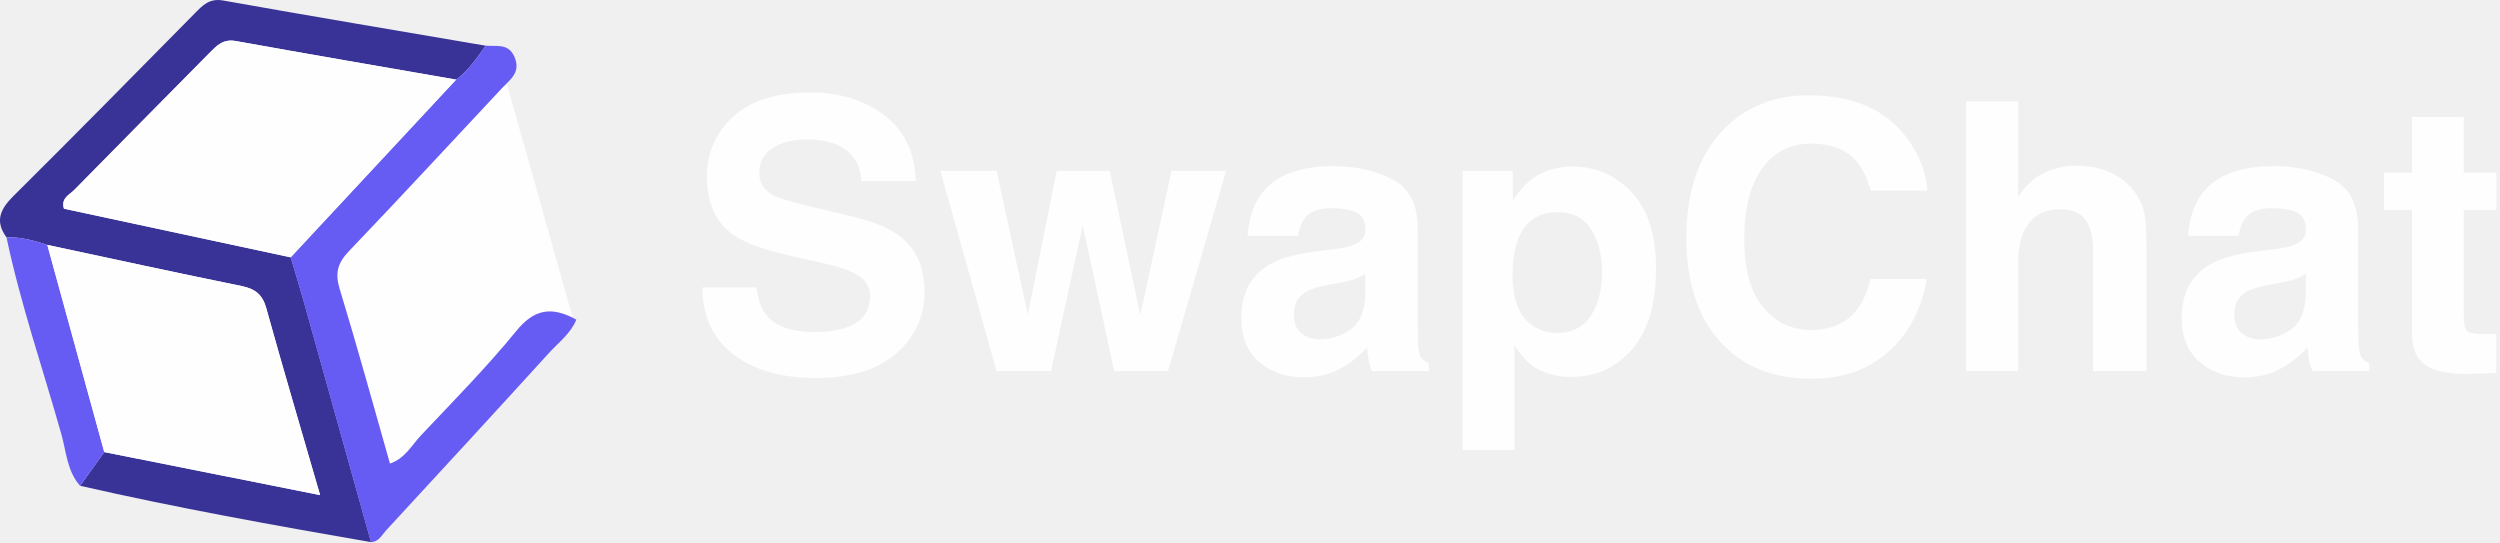
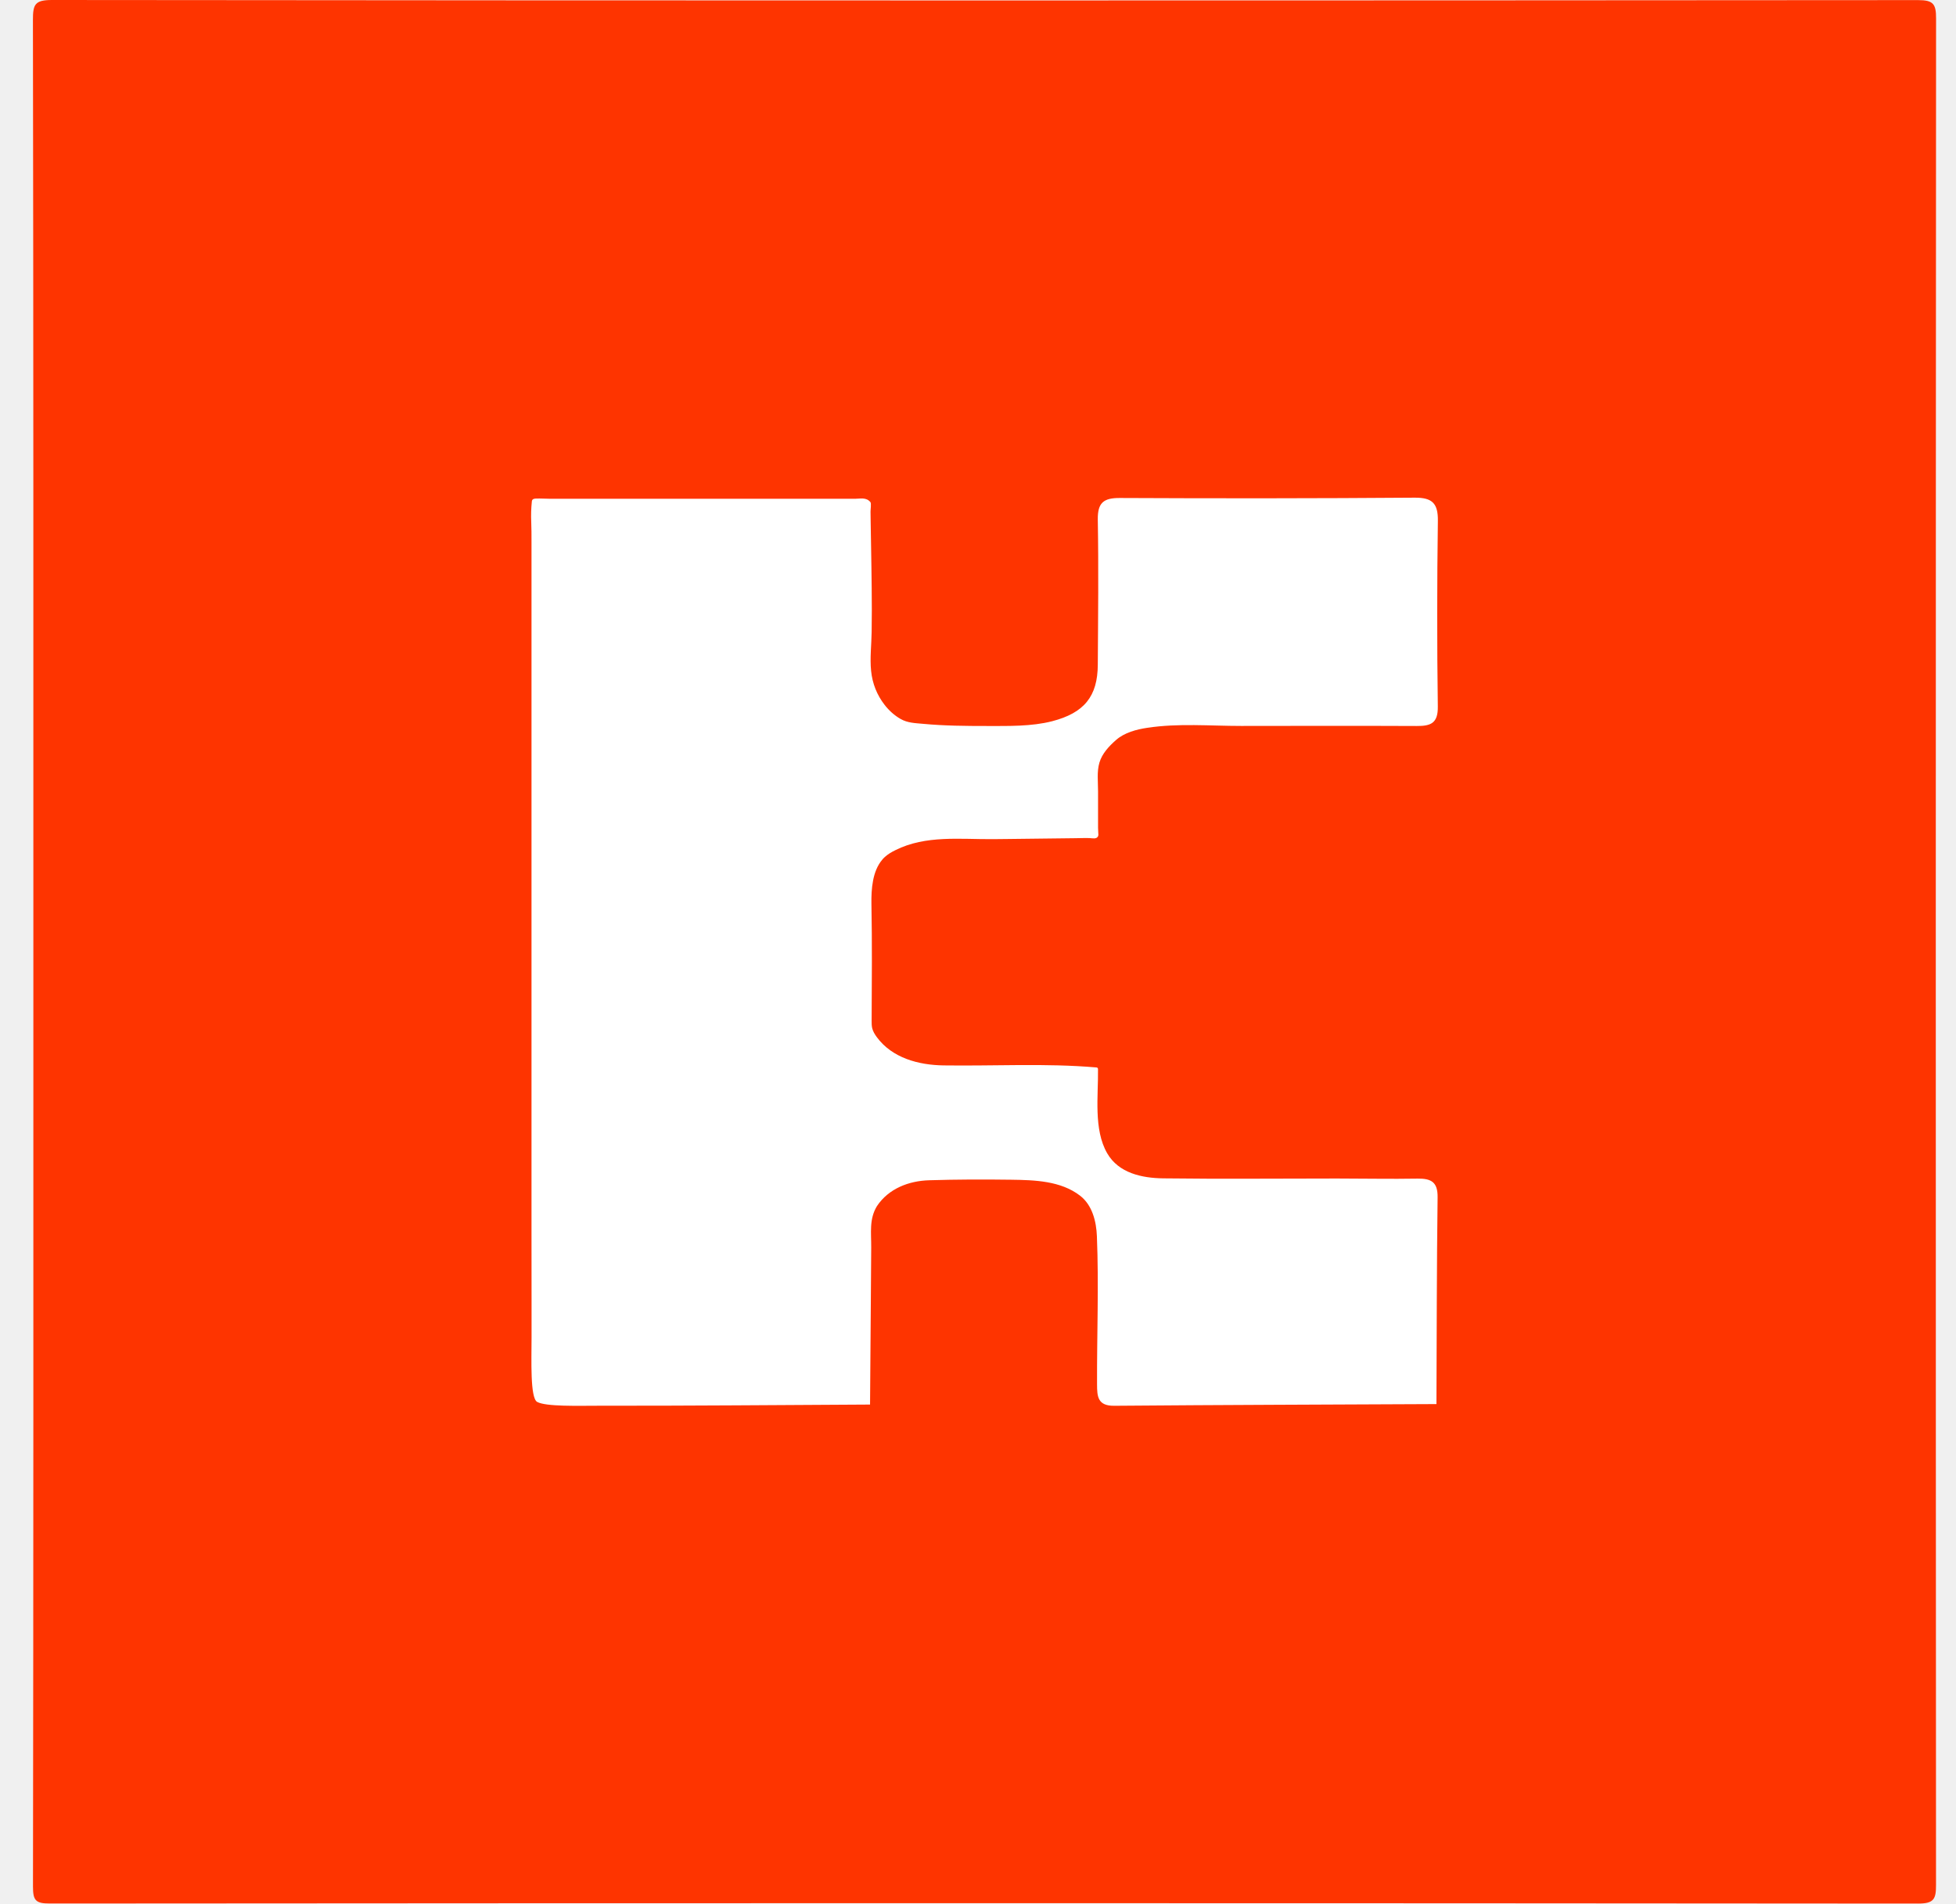
- <svg xmlns="http://www.w3.org/2000/svg" width="166" height="36" viewBox="0 0 166 36" fill="none">
-   <g clip-path="url(#clip0_176_1084)">
-     <path d="M33.227 4.055L21.308 16.961L26.145 34.118L38.064 21.213L33.227 4.055Z" fill="#FEFEFE" />
-     <path d="M24.639 36C18.174 34.877 11.718 33.72 5.318 32.256C5.853 31.512 6.388 30.765 6.923 30.018C11.631 30.955 16.338 31.892 21.255 32.874C19.984 28.489 18.8 24.487 17.681 20.466C17.427 19.555 16.945 19.18 16.043 18.994C11.733 18.118 7.439 17.177 3.141 16.263C2.261 15.974 1.373 15.724 0.432 15.762C-0.349 14.696 0.004 13.899 0.884 13.023C4.928 9.017 8.915 4.954 12.917 0.903C13.448 0.364 13.892 -0.133 14.821 0.034C20.625 1.07 26.441 2.041 32.252 3.035C31.668 3.847 31.11 4.681 30.291 5.292C25.409 4.442 20.526 3.604 15.652 2.728C14.813 2.576 14.385 3.039 13.896 3.536C10.91 6.566 7.909 9.579 4.932 12.617C4.613 12.943 4.032 13.159 4.249 13.861C9.252 14.935 14.282 16.012 19.309 17.093C19.59 18.042 19.882 18.986 20.151 19.939C21.653 25.295 23.144 30.651 24.642 36.004L24.639 36Z" fill="#393398" />
-     <path d="M30.291 5.288C31.11 4.677 31.668 3.843 32.252 3.031C32.962 3.107 33.766 2.834 34.168 3.797C34.596 4.818 33.872 5.281 33.329 5.857C29.946 9.472 26.585 13.106 23.163 16.684C22.423 17.457 22.233 18.133 22.552 19.176C23.717 22.992 24.771 26.843 25.894 30.78C26.896 30.439 27.336 29.562 27.947 28.914C30.097 26.634 32.305 24.4 34.282 21.976C35.469 20.519 36.618 20.318 38.269 21.224C37.893 22.15 37.077 22.749 36.436 23.455C32.852 27.393 29.244 31.311 25.629 35.226C25.348 35.53 25.151 35.985 24.627 35.996C23.133 30.64 21.638 25.284 20.136 19.931C19.87 18.979 19.574 18.034 19.294 17.086C22.954 13.152 26.615 9.218 30.279 5.288H30.291Z" fill="#665CF3" />
-     <path d="M0.432 15.762C1.373 15.724 2.261 15.97 3.141 16.263C4.4 20.849 5.664 25.435 6.923 30.021C6.388 30.769 5.853 31.512 5.318 32.26C4.454 31.285 4.404 30.006 4.078 28.846C2.849 24.491 1.369 20.2 0.432 15.766V15.762Z" fill="#665CF3" />
-     <path d="M30.291 5.288C26.63 9.222 22.97 13.156 19.305 17.086C14.279 16.008 9.252 14.927 4.245 13.854C4.032 13.152 4.609 12.932 4.928 12.61C7.906 9.575 10.906 6.559 13.892 3.528C14.381 3.031 14.81 2.568 15.648 2.72C20.523 3.6 25.409 4.435 30.287 5.284L30.291 5.288Z" fill="#FEFEFE" />
-     <path d="M6.923 30.021C5.664 25.435 4.4 20.849 3.141 16.263C7.439 17.181 11.737 18.118 16.043 18.994C16.945 19.18 17.431 19.555 17.681 20.466C18.797 24.487 19.984 28.489 21.255 32.874C16.338 31.895 11.631 30.959 6.923 30.018V30.021Z" fill="#FEFEFE" />
-     <path d="M54.038 22.044C54.926 22.044 55.643 21.945 56.197 21.752C57.247 21.376 57.771 20.682 57.771 19.665C57.771 19.074 57.509 18.611 56.989 18.288C56.47 17.97 55.65 17.689 54.539 17.446L52.634 17.017C50.764 16.596 49.471 16.134 48.758 15.64C47.547 14.81 46.94 13.512 46.94 11.748C46.94 10.14 47.525 8.801 48.697 7.735C49.869 6.669 51.587 6.138 53.856 6.138C55.749 6.138 57.365 6.639 58.704 7.644C60.043 8.649 60.741 10.106 60.809 12.018H57.198C57.133 10.937 56.659 10.166 55.783 9.711C55.199 9.412 54.47 9.26 53.598 9.26C52.631 9.26 51.857 9.453 51.28 9.844C50.703 10.235 50.415 10.777 50.415 11.479C50.415 12.12 50.7 12.602 51.269 12.917C51.633 13.129 52.414 13.376 53.609 13.66L56.709 14.404C58.067 14.73 59.091 15.162 59.781 15.709C60.855 16.555 61.39 17.78 61.39 19.381C61.39 20.982 60.76 22.385 59.504 23.474C58.249 24.559 56.473 25.101 54.182 25.101C51.891 25.101 49.998 24.567 48.655 23.497C47.312 22.427 46.641 20.959 46.641 19.089H50.225C50.339 19.912 50.563 20.523 50.897 20.932C51.508 21.672 52.551 22.044 54.03 22.044H54.038Z" fill="#FEFEFE" />
-     <path d="M73.98 24.642L71.894 14.958L69.785 24.642H66.173L62.441 11.346H66.173L68.248 20.883L70.164 11.346H73.688L75.714 20.921L77.789 11.346H81.412L77.558 24.642H73.984H73.98Z" fill="#FEFEFE" />
-     <path d="M83.824 12.788C84.742 11.616 86.32 11.031 88.559 11.031C90.015 11.031 91.309 11.32 92.436 11.896C93.566 12.473 94.131 13.562 94.131 15.166V21.266C94.131 21.687 94.139 22.199 94.154 22.802C94.177 23.258 94.249 23.569 94.363 23.728C94.476 23.887 94.647 24.024 94.875 24.13V24.642H91.093C90.986 24.373 90.914 24.123 90.873 23.887C90.831 23.652 90.8 23.383 90.774 23.083C90.292 23.603 89.742 24.047 89.116 24.411C88.369 24.843 87.523 25.056 86.578 25.056C85.376 25.056 84.382 24.711 83.597 24.024C82.811 23.337 82.421 22.363 82.421 21.103C82.421 19.468 83.05 18.285 84.31 17.552C85 17.154 86.017 16.869 87.36 16.699L88.543 16.551C89.184 16.471 89.644 16.369 89.92 16.247C90.417 16.035 90.664 15.705 90.664 15.261C90.664 14.715 90.474 14.339 90.095 14.134C89.716 13.926 89.162 13.823 88.43 13.823C87.606 13.823 87.026 14.028 86.685 14.434C86.442 14.734 86.279 15.143 86.195 15.656H82.842C82.914 14.491 83.24 13.539 83.817 12.788H83.824ZM86.412 22.131C86.738 22.4 87.136 22.533 87.606 22.533C88.354 22.533 89.044 22.313 89.674 21.873C90.304 21.433 90.63 20.633 90.656 19.472V18.178C90.436 18.315 90.216 18.429 89.993 18.512C89.769 18.599 89.461 18.675 89.071 18.751L88.289 18.899C87.557 19.028 87.034 19.187 86.715 19.373C86.18 19.692 85.911 20.181 85.911 20.849C85.911 21.445 86.078 21.869 86.412 22.131Z" fill="#FEFEFE" />
-     <path d="M108.353 12.776C109.426 13.922 109.961 15.606 109.961 17.826C109.961 20.166 109.434 21.953 108.383 23.182C107.329 24.411 105.974 25.026 104.317 25.026C103.258 25.026 102.382 24.76 101.684 24.233C101.301 23.941 100.929 23.512 100.561 22.951V29.877H97.12V11.35H100.451V13.315C100.827 12.739 101.225 12.283 101.646 11.949C102.42 11.358 103.338 11.058 104.404 11.058C105.955 11.058 107.276 11.631 108.357 12.776H108.353ZM106.376 17.996C106.376 16.972 106.141 16.065 105.675 15.276C105.208 14.487 104.449 14.093 103.399 14.093C102.139 14.093 101.27 14.692 100.8 15.887C100.557 16.52 100.436 17.325 100.436 18.303C100.436 19.847 100.846 20.932 101.669 21.558C102.158 21.922 102.735 22.108 103.402 22.108C104.37 22.108 105.109 21.733 105.618 20.985C106.126 20.238 106.38 19.241 106.38 17.996H106.376Z" fill="#FEFEFE" />
-     <path d="M125.442 23.303C124.1 24.532 122.385 25.147 120.295 25.147C117.708 25.147 115.674 24.316 114.195 22.658C112.715 20.993 111.976 18.706 111.976 15.804C111.976 12.666 112.818 10.246 114.502 8.547C115.966 7.067 117.829 6.327 120.09 6.327C123.113 6.327 125.325 7.321 126.725 9.305C127.499 10.421 127.912 11.536 127.969 12.659H124.213C123.971 11.798 123.656 11.145 123.273 10.709C122.59 9.928 121.577 9.537 120.234 9.537C118.891 9.537 117.791 10.087 117.002 11.191C116.213 12.291 115.818 13.85 115.818 15.868C115.818 17.886 116.236 19.396 117.07 20.401C117.905 21.407 118.963 21.907 120.249 21.907C121.535 21.907 122.571 21.475 123.261 20.614C123.644 20.151 123.959 19.457 124.213 18.527H127.935C127.609 20.488 126.782 22.082 125.446 23.307L125.442 23.303Z" fill="#FEFEFE" />
-     <path d="M142.528 16.835V24.642H138.978V16.555C138.978 15.838 138.856 15.261 138.613 14.821C138.295 14.203 137.695 13.896 136.808 13.896C135.92 13.896 135.192 14.203 134.718 14.817C134.243 15.432 134.004 16.308 134.004 17.446V24.642H130.541V6.726H134.004V13.08C134.509 12.306 135.093 11.767 135.753 11.464C136.413 11.16 137.111 11.005 137.843 11.005C138.667 11.005 139.41 11.149 140.081 11.434C140.753 11.718 141.303 12.154 141.735 12.739C142.1 13.235 142.323 13.744 142.407 14.271C142.487 14.794 142.528 15.652 142.528 16.839V16.835Z" fill="#FEFEFE" />
-     <path d="M146.272 12.788C147.19 11.616 148.769 11.031 151.007 11.031C152.463 11.031 153.757 11.32 154.884 11.896C156.014 12.473 156.579 13.562 156.579 15.166V21.266C156.579 21.687 156.587 22.199 156.602 22.802C156.625 23.258 156.697 23.569 156.811 23.728C156.924 23.887 157.095 24.024 157.323 24.13V24.642H153.541C153.434 24.373 153.362 24.123 153.321 23.887C153.279 23.652 153.249 23.383 153.222 23.083C152.74 23.603 152.19 24.047 151.564 24.411C150.817 24.843 149.971 25.056 149.026 25.056C147.824 25.056 146.83 24.711 146.045 24.024C145.26 23.337 144.869 22.363 144.869 21.103C144.869 19.468 145.499 18.285 146.758 17.552C147.448 17.154 148.465 16.869 149.808 16.699L150.991 16.551C151.633 16.471 152.092 16.369 152.369 16.247C152.865 16.035 153.112 15.705 153.112 15.261C153.112 14.715 152.922 14.339 152.543 14.134C152.164 13.926 151.61 13.823 150.878 13.823C150.055 13.823 149.474 14.028 149.133 14.434C148.89 14.734 148.727 15.143 148.643 15.656H145.29C145.362 14.491 145.688 13.539 146.265 12.788H146.272ZM148.86 22.131C149.186 22.4 149.584 22.533 150.055 22.533C150.802 22.533 151.492 22.313 152.122 21.873C152.752 21.433 153.078 20.633 153.104 19.472V18.178C152.884 18.315 152.664 18.429 152.441 18.512C152.217 18.599 151.91 18.675 151.519 18.751L150.737 18.899C150.005 19.028 149.482 19.187 149.163 19.373C148.628 19.692 148.359 20.181 148.359 20.849C148.359 21.445 148.526 21.869 148.86 22.131Z" fill="#FEFEFE" />
-     <path d="M165.752 22.165V24.764L164.106 24.824C162.463 24.881 161.34 24.597 160.741 23.971C160.35 23.573 160.157 22.958 160.157 22.131V13.945H158.302V11.468H160.157V7.761H163.597V11.468H165.756V13.945H163.597V20.97C163.597 21.517 163.665 21.854 163.806 21.987C163.942 22.12 164.367 22.188 165.073 22.188C165.179 22.188 165.289 22.188 165.407 22.18C165.524 22.177 165.642 22.169 165.756 22.161L165.752 22.165Z" fill="#FEFEFE" />
+ <svg xmlns="http://www.w3.org/2000/svg" width="37" height="36" viewBox="0 0 37 36" fill="none">
+   <g clip-path="url(#clip0_551_1108)">
+     <path d="M36.622 35.646C36.622 35.906 36.59 36 36.288 36C24.507 35.99 12.725 35.99 0.943 35.999C0.666 36 0.624 35.934 0.624 35.674C0.633 29.784 0.631 23.893 0.631 18.004C0.631 12.114 0.633 6.252 0.623 0.377C0.623 0.087 0.657 0 0.982 0C12.749 0.012 24.516 0.011 36.283 0.002C36.571 0.002 36.624 0.076 36.623 0.349C36.616 12.115 36.616 23.881 36.622 35.646Z" fill="#FE3400" />
+     <path d="M16.692 16.255C16.502 16.473 16.48 16.818 16.484 17.093C16.498 17.83 16.492 18.567 16.488 19.304C16.488 19.351 16.488 19.398 16.498 19.443C16.513 19.505 16.547 19.561 16.585 19.613C16.878 20.011 17.378 20.142 17.848 20.149C18.811 20.163 19.773 20.105 20.735 20.187C20.745 20.187 20.755 20.189 20.763 20.197C20.769 20.204 20.77 20.215 20.77 20.225C20.777 20.721 20.683 21.36 20.944 21.811C21.16 22.186 21.601 22.28 22.005 22.285C23.099 22.299 24.193 22.288 25.288 22.288C25.798 22.288 26.308 22.299 26.817 22.29C27.072 22.287 27.198 22.354 27.194 22.643C27.177 23.947 27.178 25.251 27.172 26.554C25.14 26.564 23.108 26.569 21.076 26.586C20.761 26.589 20.753 26.407 20.752 26.181C20.748 25.249 20.787 24.308 20.749 23.378C20.738 23.1 20.662 22.791 20.431 22.613C20.066 22.331 19.57 22.317 19.129 22.311C18.613 22.304 18.094 22.305 17.578 22.321C17.191 22.332 16.81 22.478 16.589 22.809C16.438 23.056 16.482 23.314 16.48 23.593C16.478 23.924 16.475 24.253 16.473 24.583C16.468 25.243 16.463 25.903 16.458 26.563C14.751 26.572 13.043 26.587 11.335 26.585C10.935 26.585 10.329 26.605 10.161 26.513C10.026 26.438 10.055 25.716 10.055 25.304C10.055 25.057 10.055 24.81 10.055 24.563C10.055 24.148 10.055 23.732 10.054 23.317C10.054 22.902 10.054 22.486 10.054 22.072C10.054 21.657 10.054 21.241 10.054 20.826C10.054 20.411 10.054 19.995 10.054 19.58C10.054 19.165 10.054 18.75 10.054 18.335C10.054 17.92 10.054 17.504 10.054 17.089C10.054 16.674 10.054 16.258 10.054 15.844C10.054 15.429 10.054 15.013 10.054 14.598C10.054 14.183 10.054 13.767 10.054 13.352C10.054 12.937 10.054 12.522 10.054 12.107C10.054 11.692 10.054 11.276 10.054 10.861C10.054 10.653 10.054 10.446 10.054 10.238C10.054 10.116 10.054 9.995 10.049 9.873C10.043 9.745 10.047 9.616 10.06 9.489C10.061 9.477 10.062 9.465 10.069 9.455C10.081 9.435 10.109 9.431 10.134 9.429C10.227 9.425 10.322 9.433 10.416 9.433C10.515 9.433 10.614 9.433 10.713 9.433C10.909 9.433 11.106 9.433 11.302 9.433C11.717 9.433 12.133 9.433 12.547 9.433C12.962 9.433 13.378 9.433 13.793 9.433C14.208 9.433 14.624 9.433 15.039 9.433C15.417 9.433 15.795 9.433 16.172 9.433C16.272 9.433 16.384 9.399 16.465 9.496C16.485 9.519 16.466 9.644 16.467 9.677C16.467 9.748 16.469 9.82 16.47 9.891C16.471 10.029 16.474 10.165 16.477 10.303C16.481 10.578 16.487 10.853 16.489 11.127C16.492 11.402 16.493 11.677 16.488 11.952C16.485 12.194 16.453 12.447 16.478 12.688C16.502 12.929 16.59 13.146 16.733 13.33C16.816 13.437 16.918 13.53 17.036 13.597C17.168 13.673 17.311 13.675 17.461 13.689C17.864 13.727 18.268 13.73 18.672 13.73C19.076 13.73 19.513 13.74 19.902 13.64C20.508 13.483 20.764 13.171 20.766 12.568C20.772 11.654 20.782 10.74 20.766 9.825C20.762 9.507 20.876 9.416 21.185 9.418C23.043 9.427 24.903 9.426 26.761 9.412C27.092 9.41 27.204 9.518 27.199 9.852C27.183 11.021 27.182 12.19 27.198 13.36C27.203 13.677 27.068 13.732 26.797 13.73C25.691 13.725 24.585 13.728 23.479 13.729C22.887 13.729 22.292 13.675 21.704 13.764C21.5 13.794 21.268 13.855 21.11 13.996C20.979 14.111 20.847 14.251 20.797 14.422C20.746 14.594 20.771 14.786 20.771 14.966V15.464C20.771 15.527 20.77 15.591 20.771 15.654C20.771 15.686 20.773 15.718 20.775 15.751C20.777 15.772 20.78 15.797 20.77 15.817C20.742 15.874 20.662 15.852 20.613 15.85C20.521 15.846 20.43 15.852 20.338 15.852C19.916 15.858 19.493 15.862 19.071 15.867C18.975 15.868 18.88 15.869 18.784 15.87C18.166 15.875 17.509 15.791 16.938 16.078C16.866 16.113 16.796 16.154 16.738 16.207C16.722 16.221 16.706 16.238 16.692 16.254V16.255Z" fill="white" />
  </g>
  <defs>
-     <clipPath id="clip0_176_1084">
-       <rect width="165.752" height="36" fill="white" />
+     <clipPath id="clip0_551_1108">
+       <rect width="36" height="36" fill="white" transform="translate(0.623291)" />
    </clipPath>
  </defs>
</svg>
